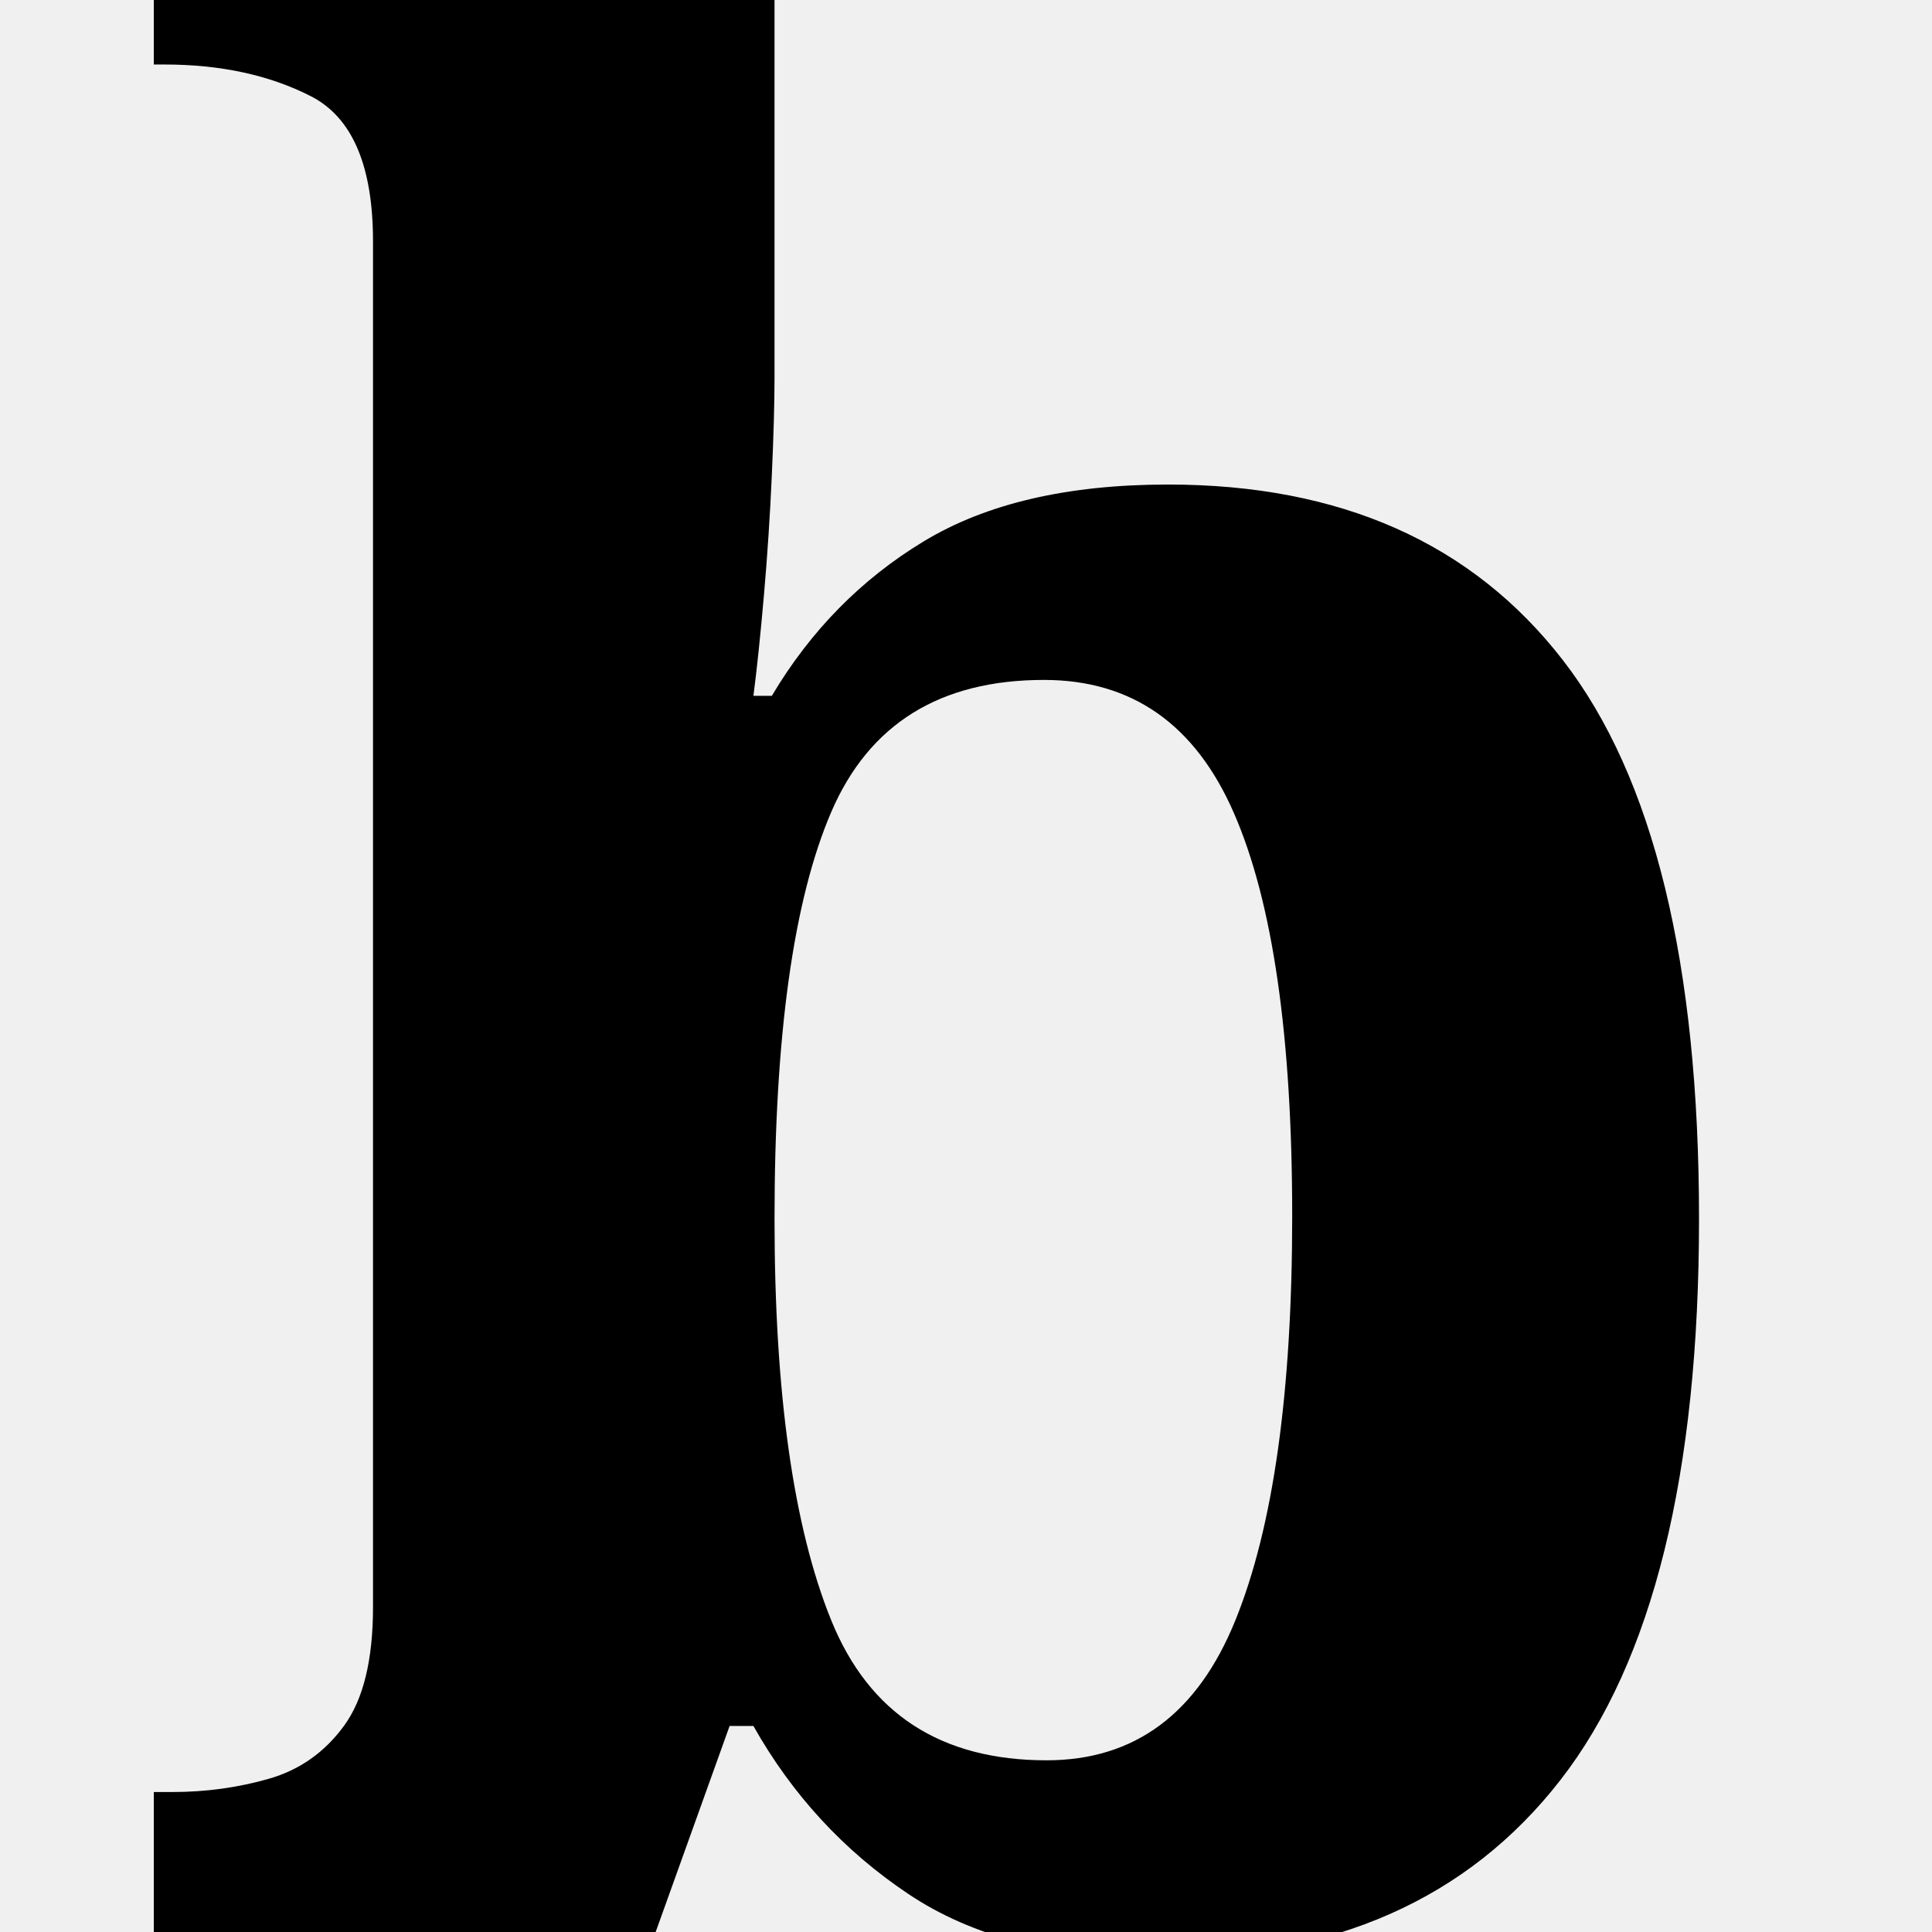
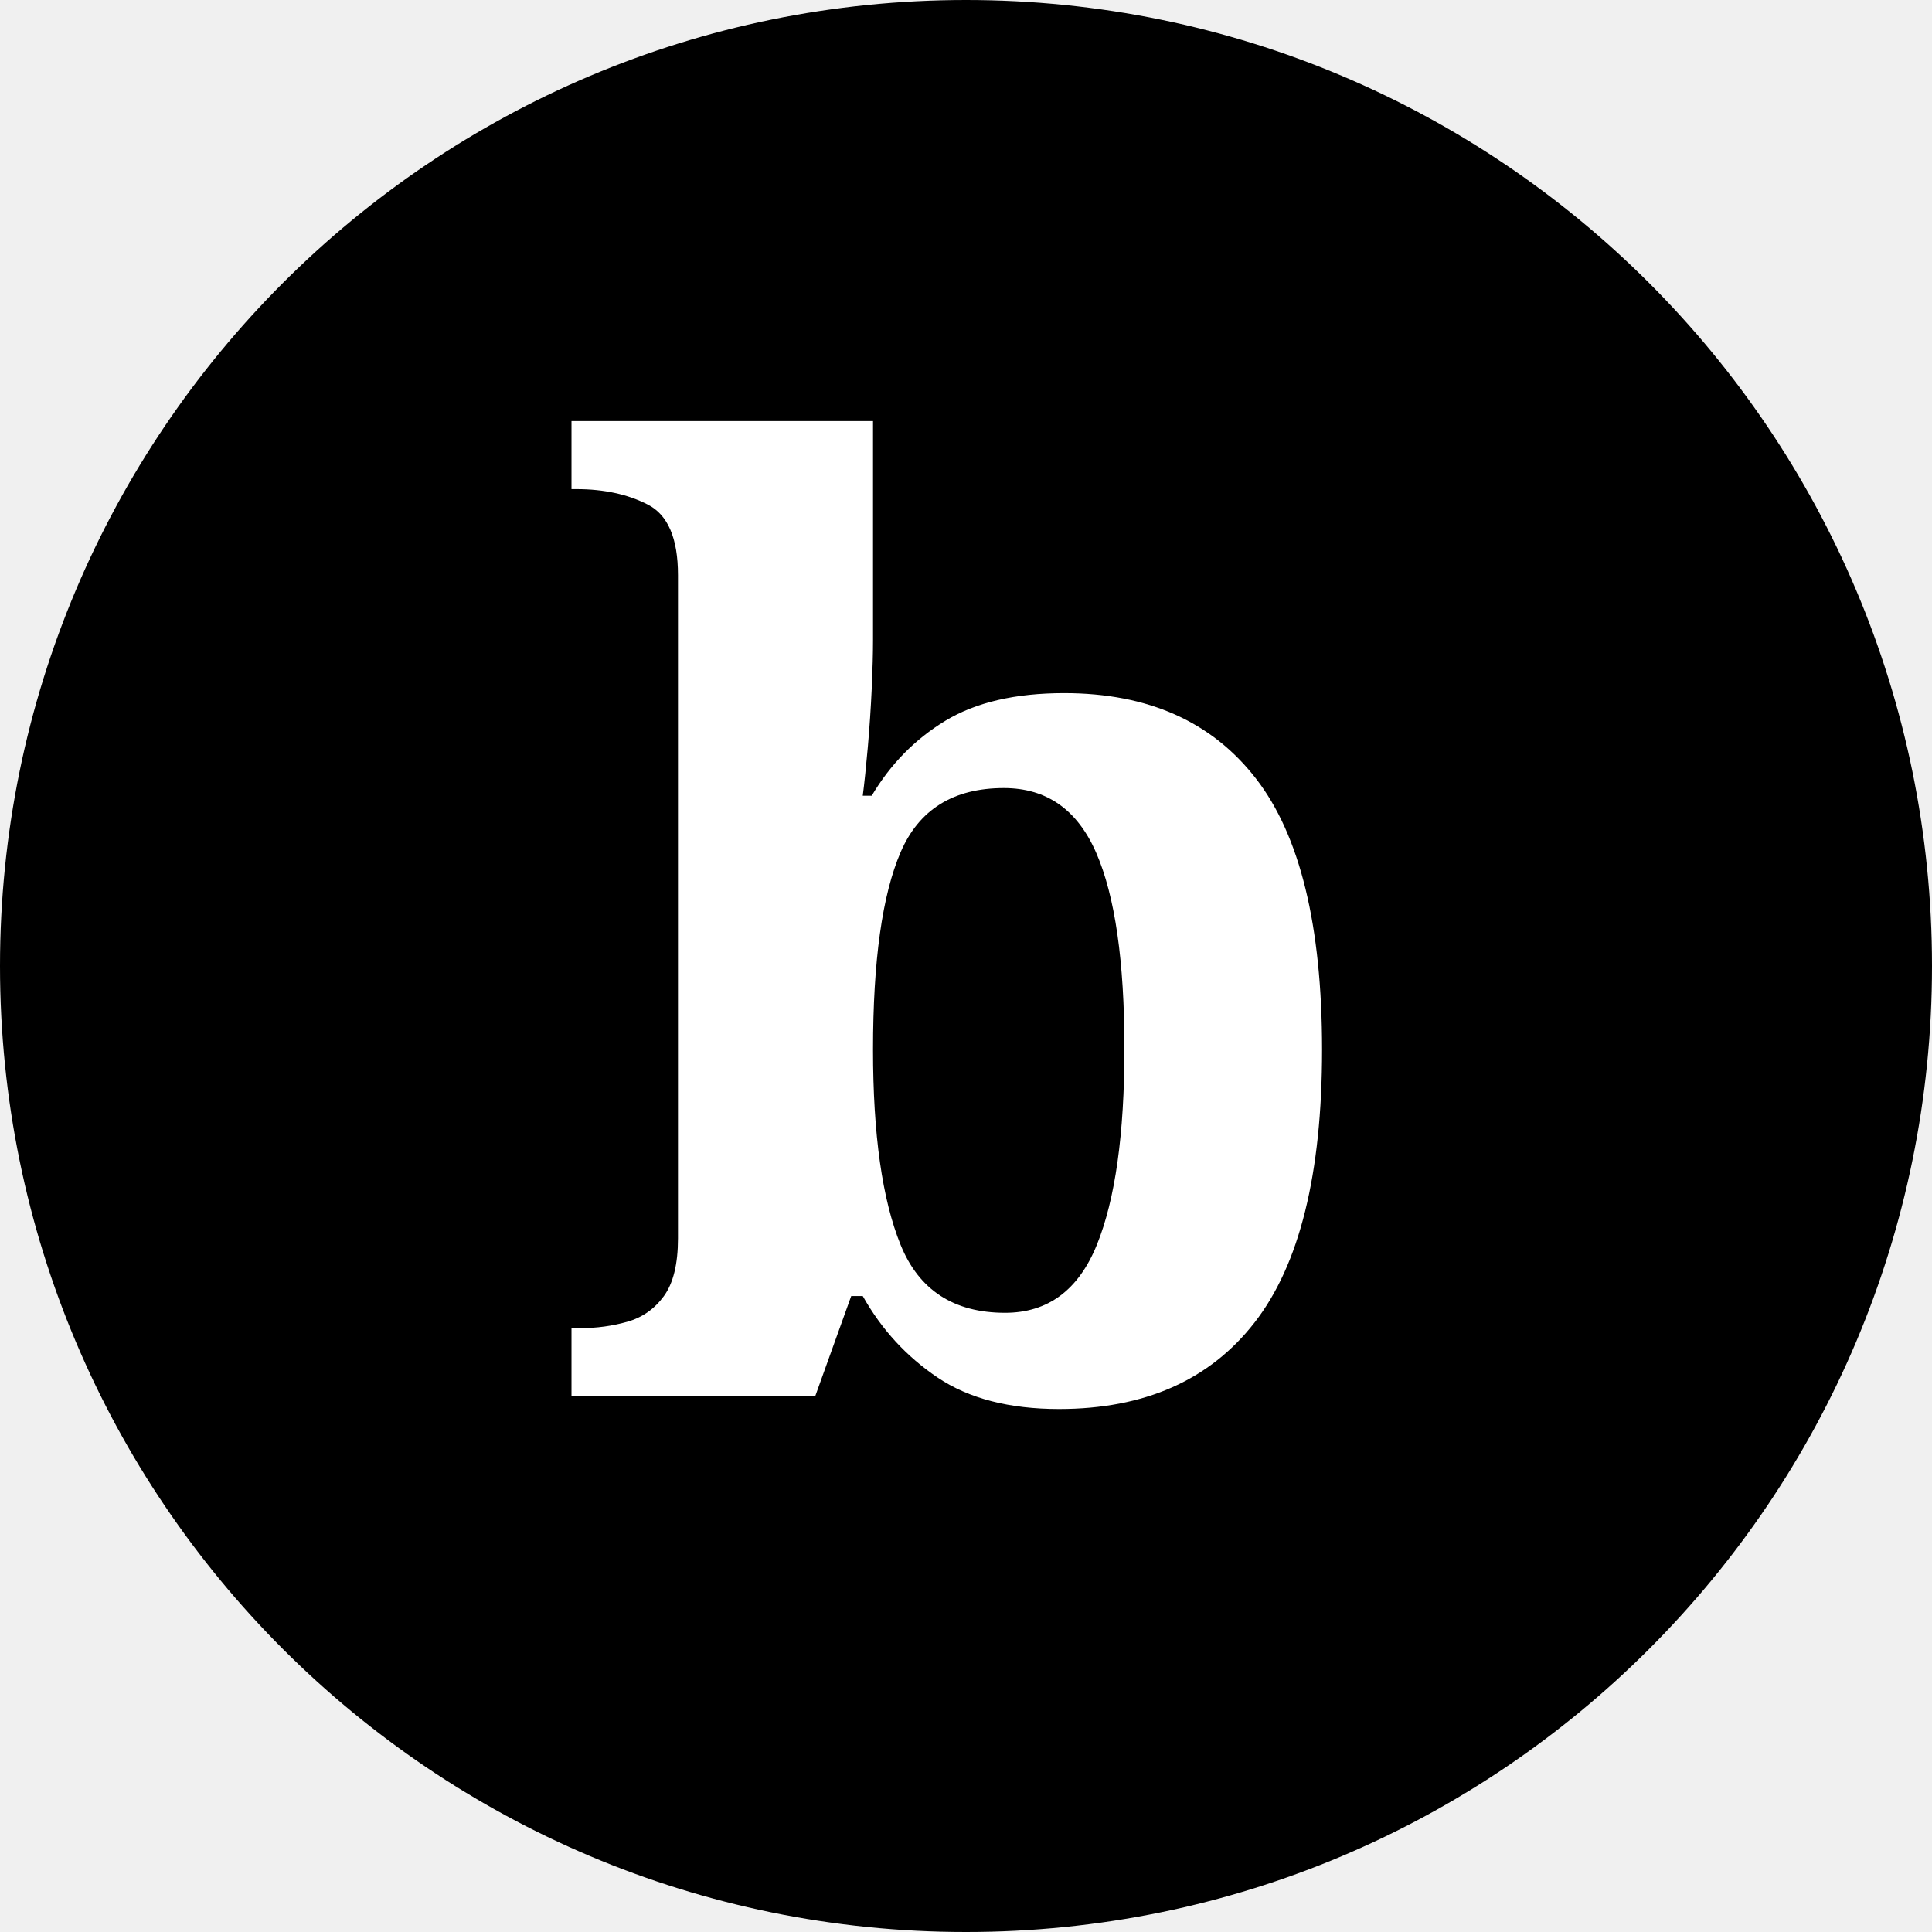
<svg xmlns="http://www.w3.org/2000/svg" viewBox="0 0 256 256" width="256" height="256">
-   <text x="128" y="256" fill="#000" font-family="Serif" font-weight="bold" font-size="350" text-anchor="middle" textLength="256" lengthAdjust="spacingAndGlyphs">b</text>
+   <circle cx="128" cy="128" r="128" fill="#000" />
+   <text x="128" y="185" fill="#fff" font-family="Serif" font-weight="bold" font-size="170" text-anchor="middle">b</text>
</svg>
